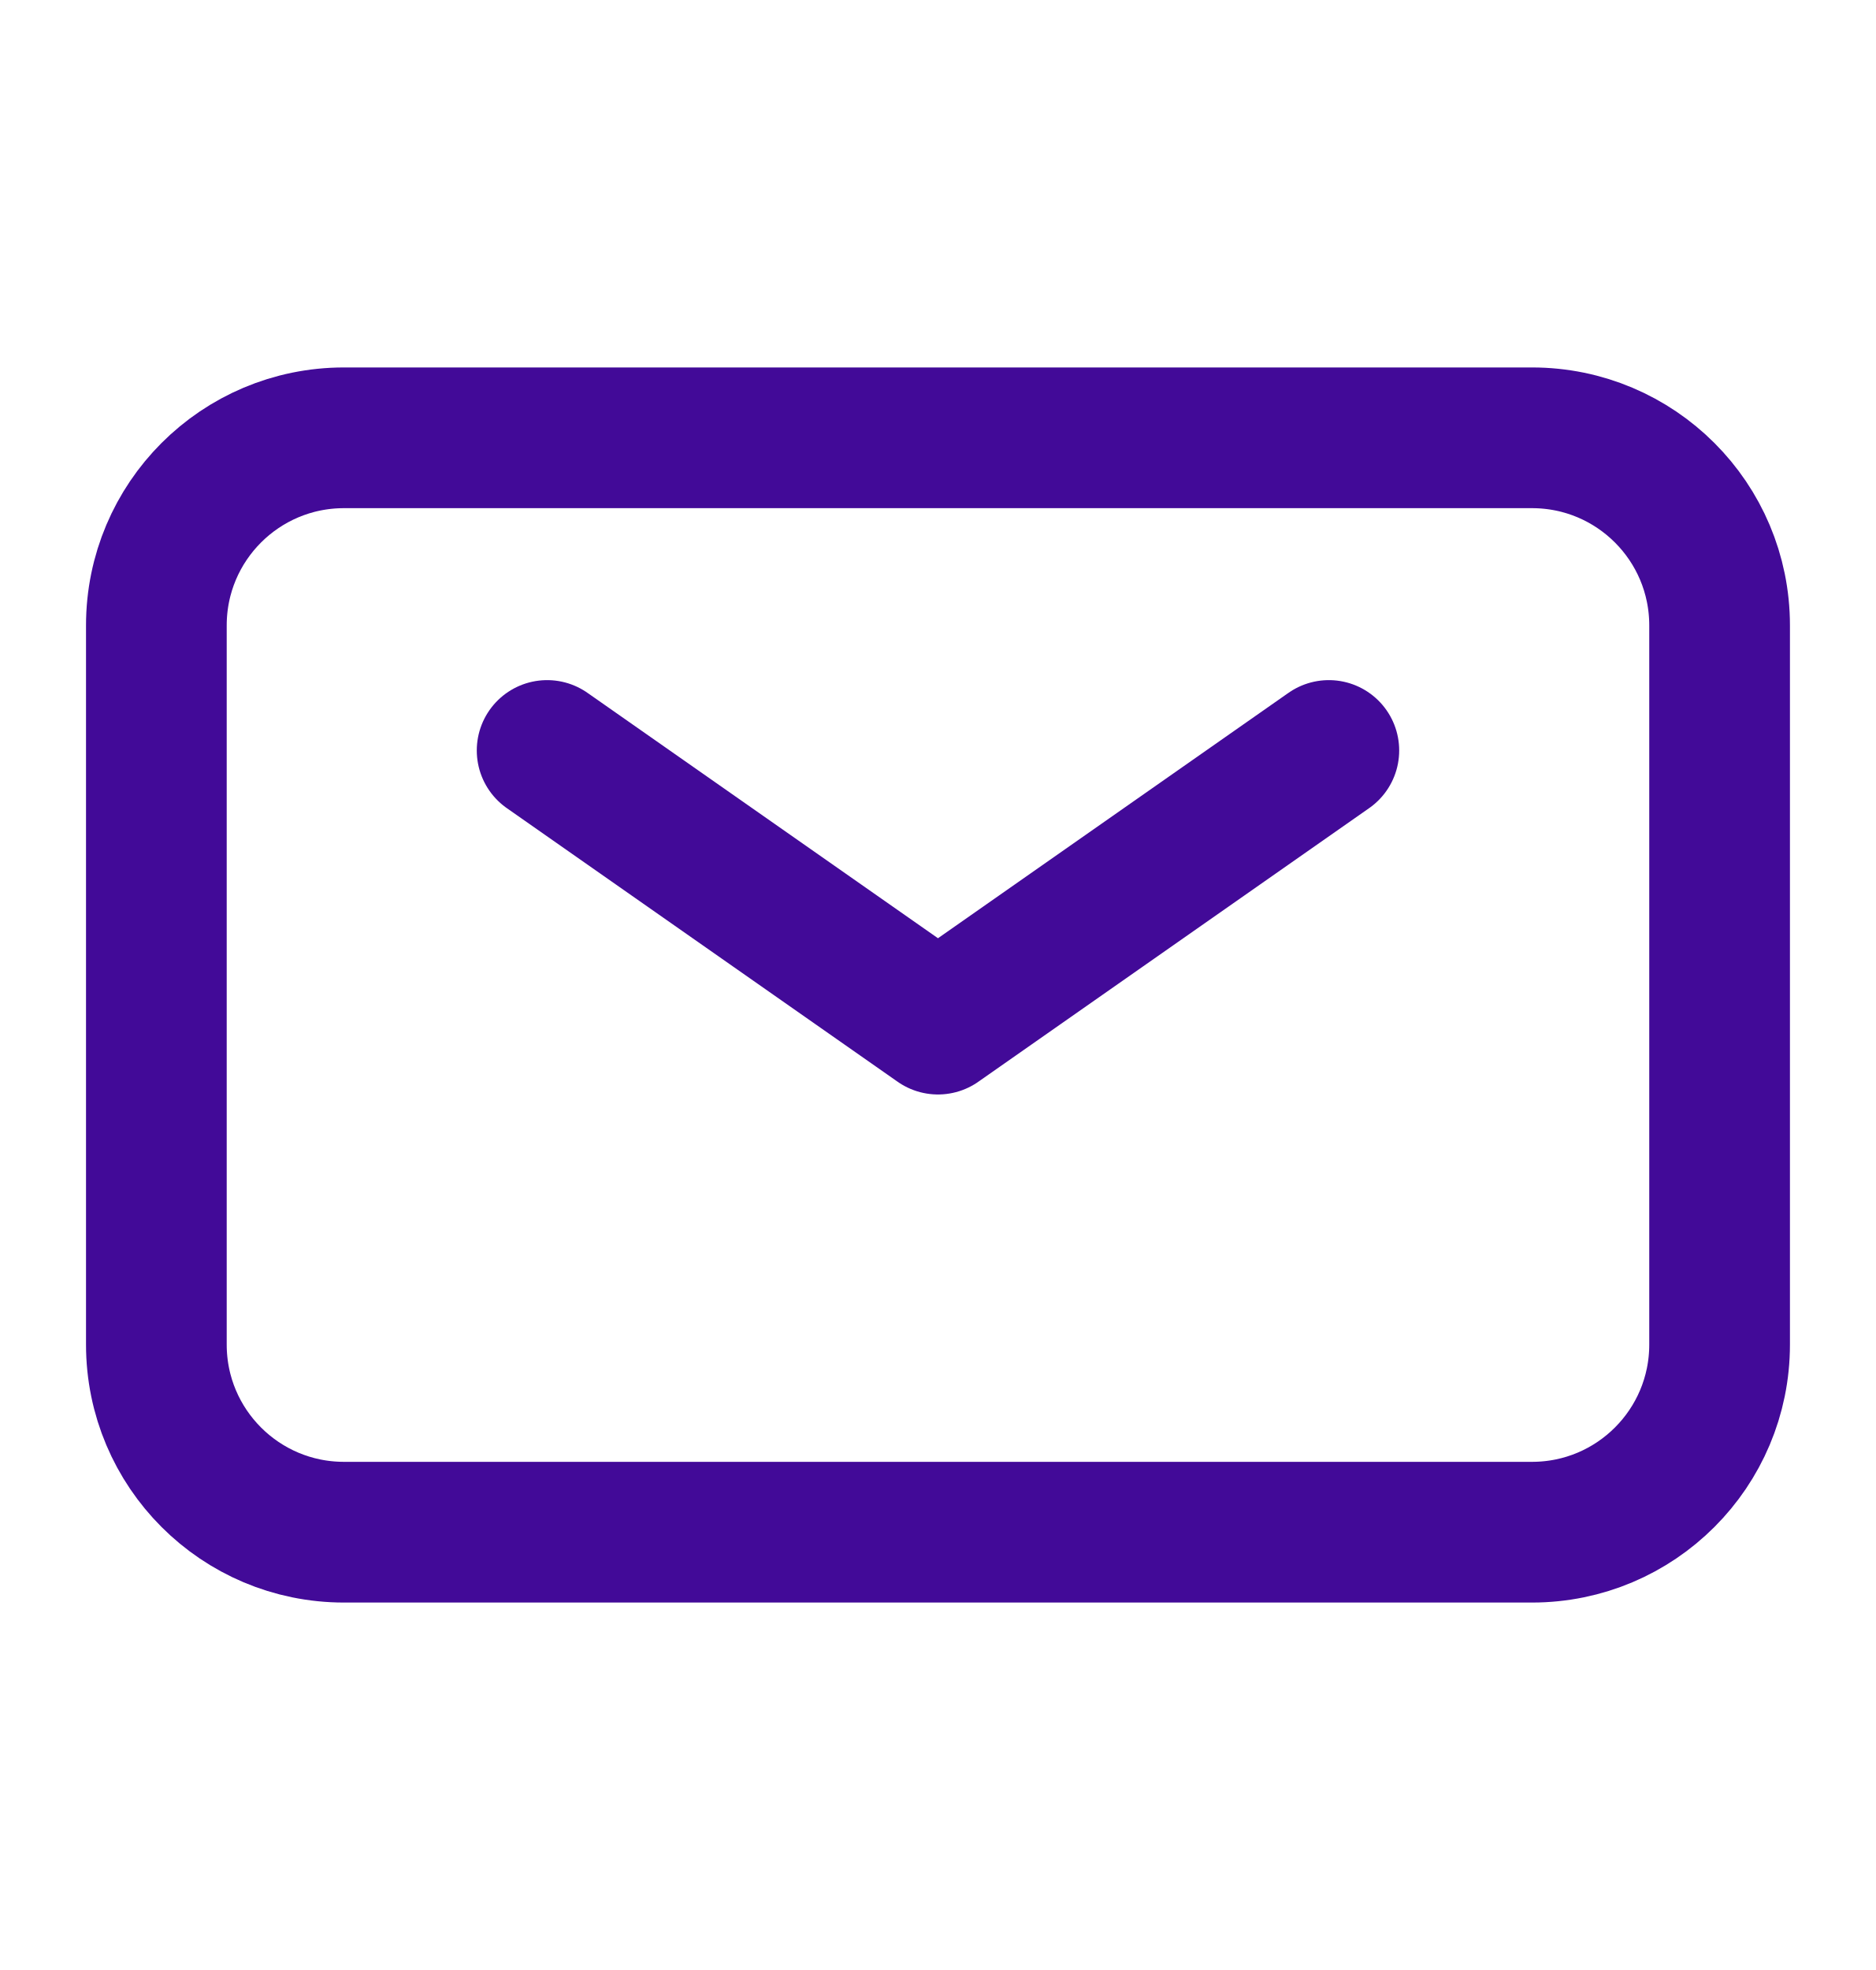
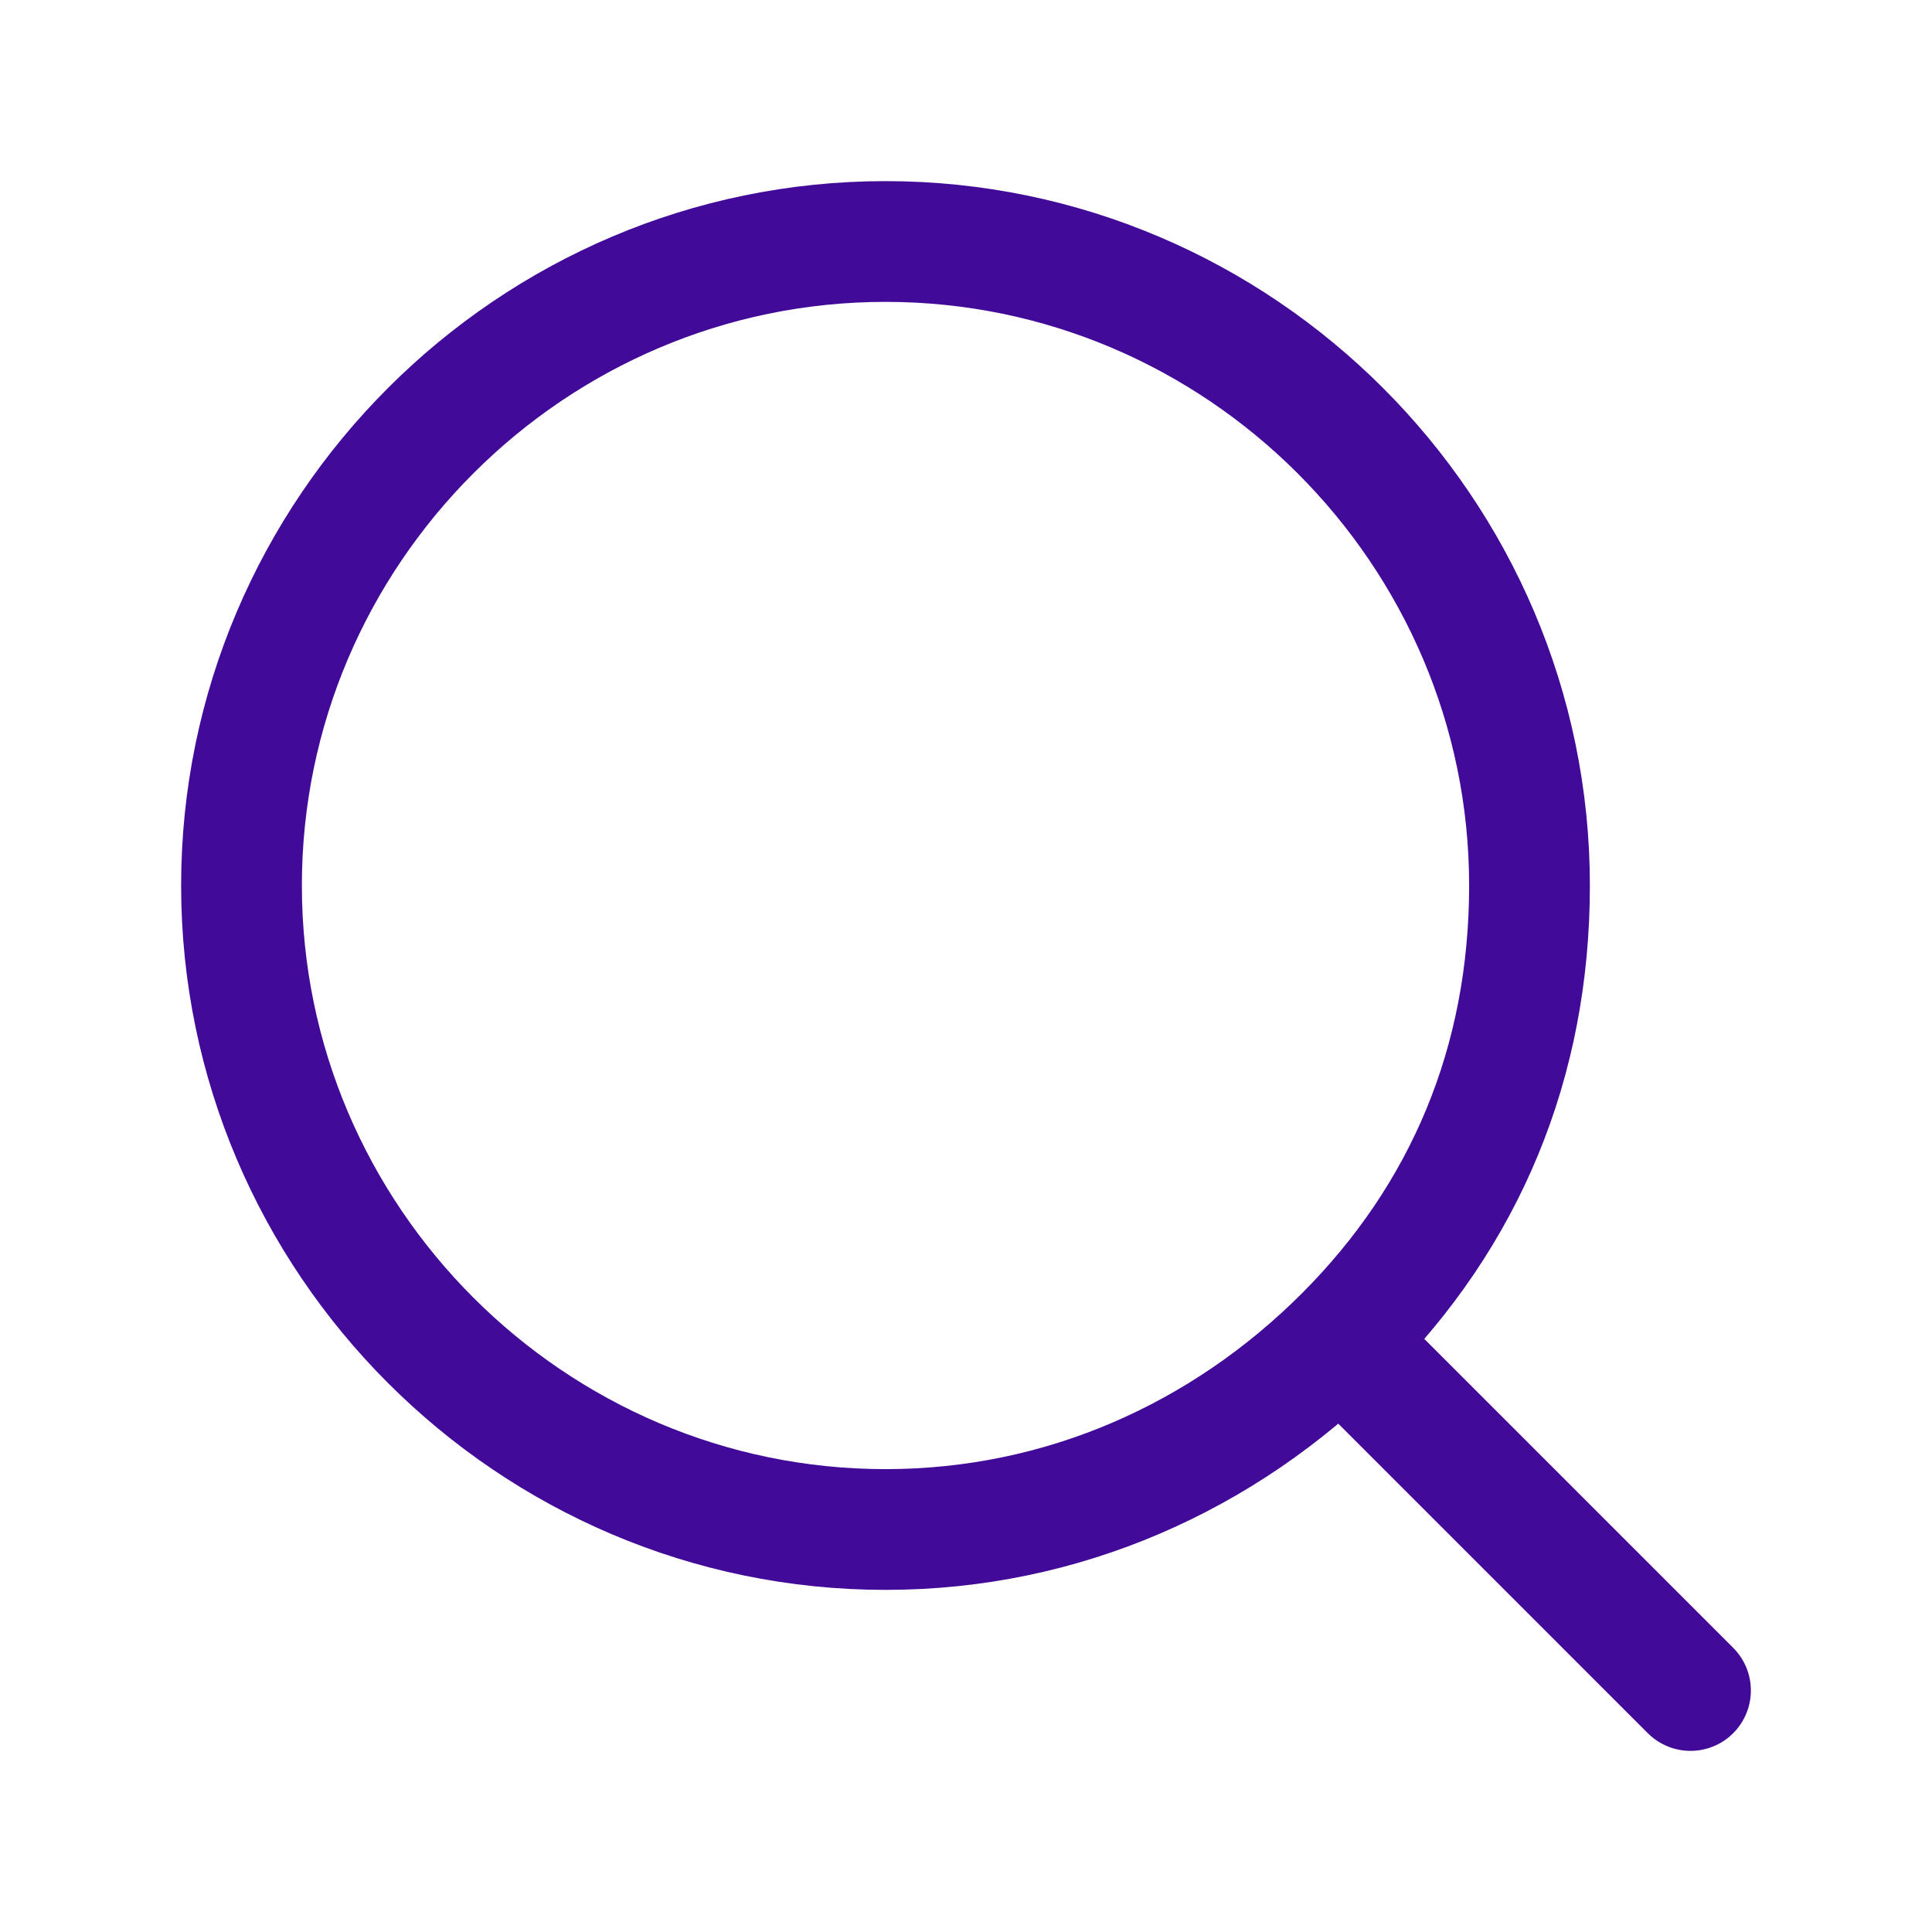
- <svg xmlns="http://www.w3.org/2000/svg" width="20" height="21" viewBox="0 0 20 21" fill="none">
-   <path d="M5.833 8L10 10.917L14.167 8" stroke="#420A98" stroke-width="1.5" stroke-linecap="round" stroke-linejoin="round" />
-   <path d="M1.667 14.333V6.667C1.667 5.562 2.562 4.667 3.667 4.667H16.333C17.438 4.667 18.333 5.562 18.333 6.667V14.333C18.333 15.438 17.438 16.333 16.333 16.333H3.667C2.562 16.333 1.667 15.438 1.667 14.333Z" stroke="#420A98" stroke-width="1.5" />
+ <svg xmlns="http://www.w3.org/2000/svg" version="1.1" id="Layer_2_00000008841598547946126140000009822599580213938051_" x="0px" y="0px" viewBox="0 0 24 24" style="enable-background:new 0 0 24 24;" xml:space="preserve">
+   <style type="text/css">
+ 	.st0{fill:none;stroke:#420A98;stroke-width:1.5;stroke-linecap:round;stroke-linejoin:round;}
+ </style>
+   <g id="search">
+     <path class="st0" d="M17,17l4,4" />
+     <path class="st0" d="M3,11c0,4.4,3.6,8,8,8c2.2,0,4.2-0.9,5.7-2.4S19,13.2,19,11c0-4.4-3.6-8-8-8S3,6.6,3,11z" />
+   </g>
</svg>
